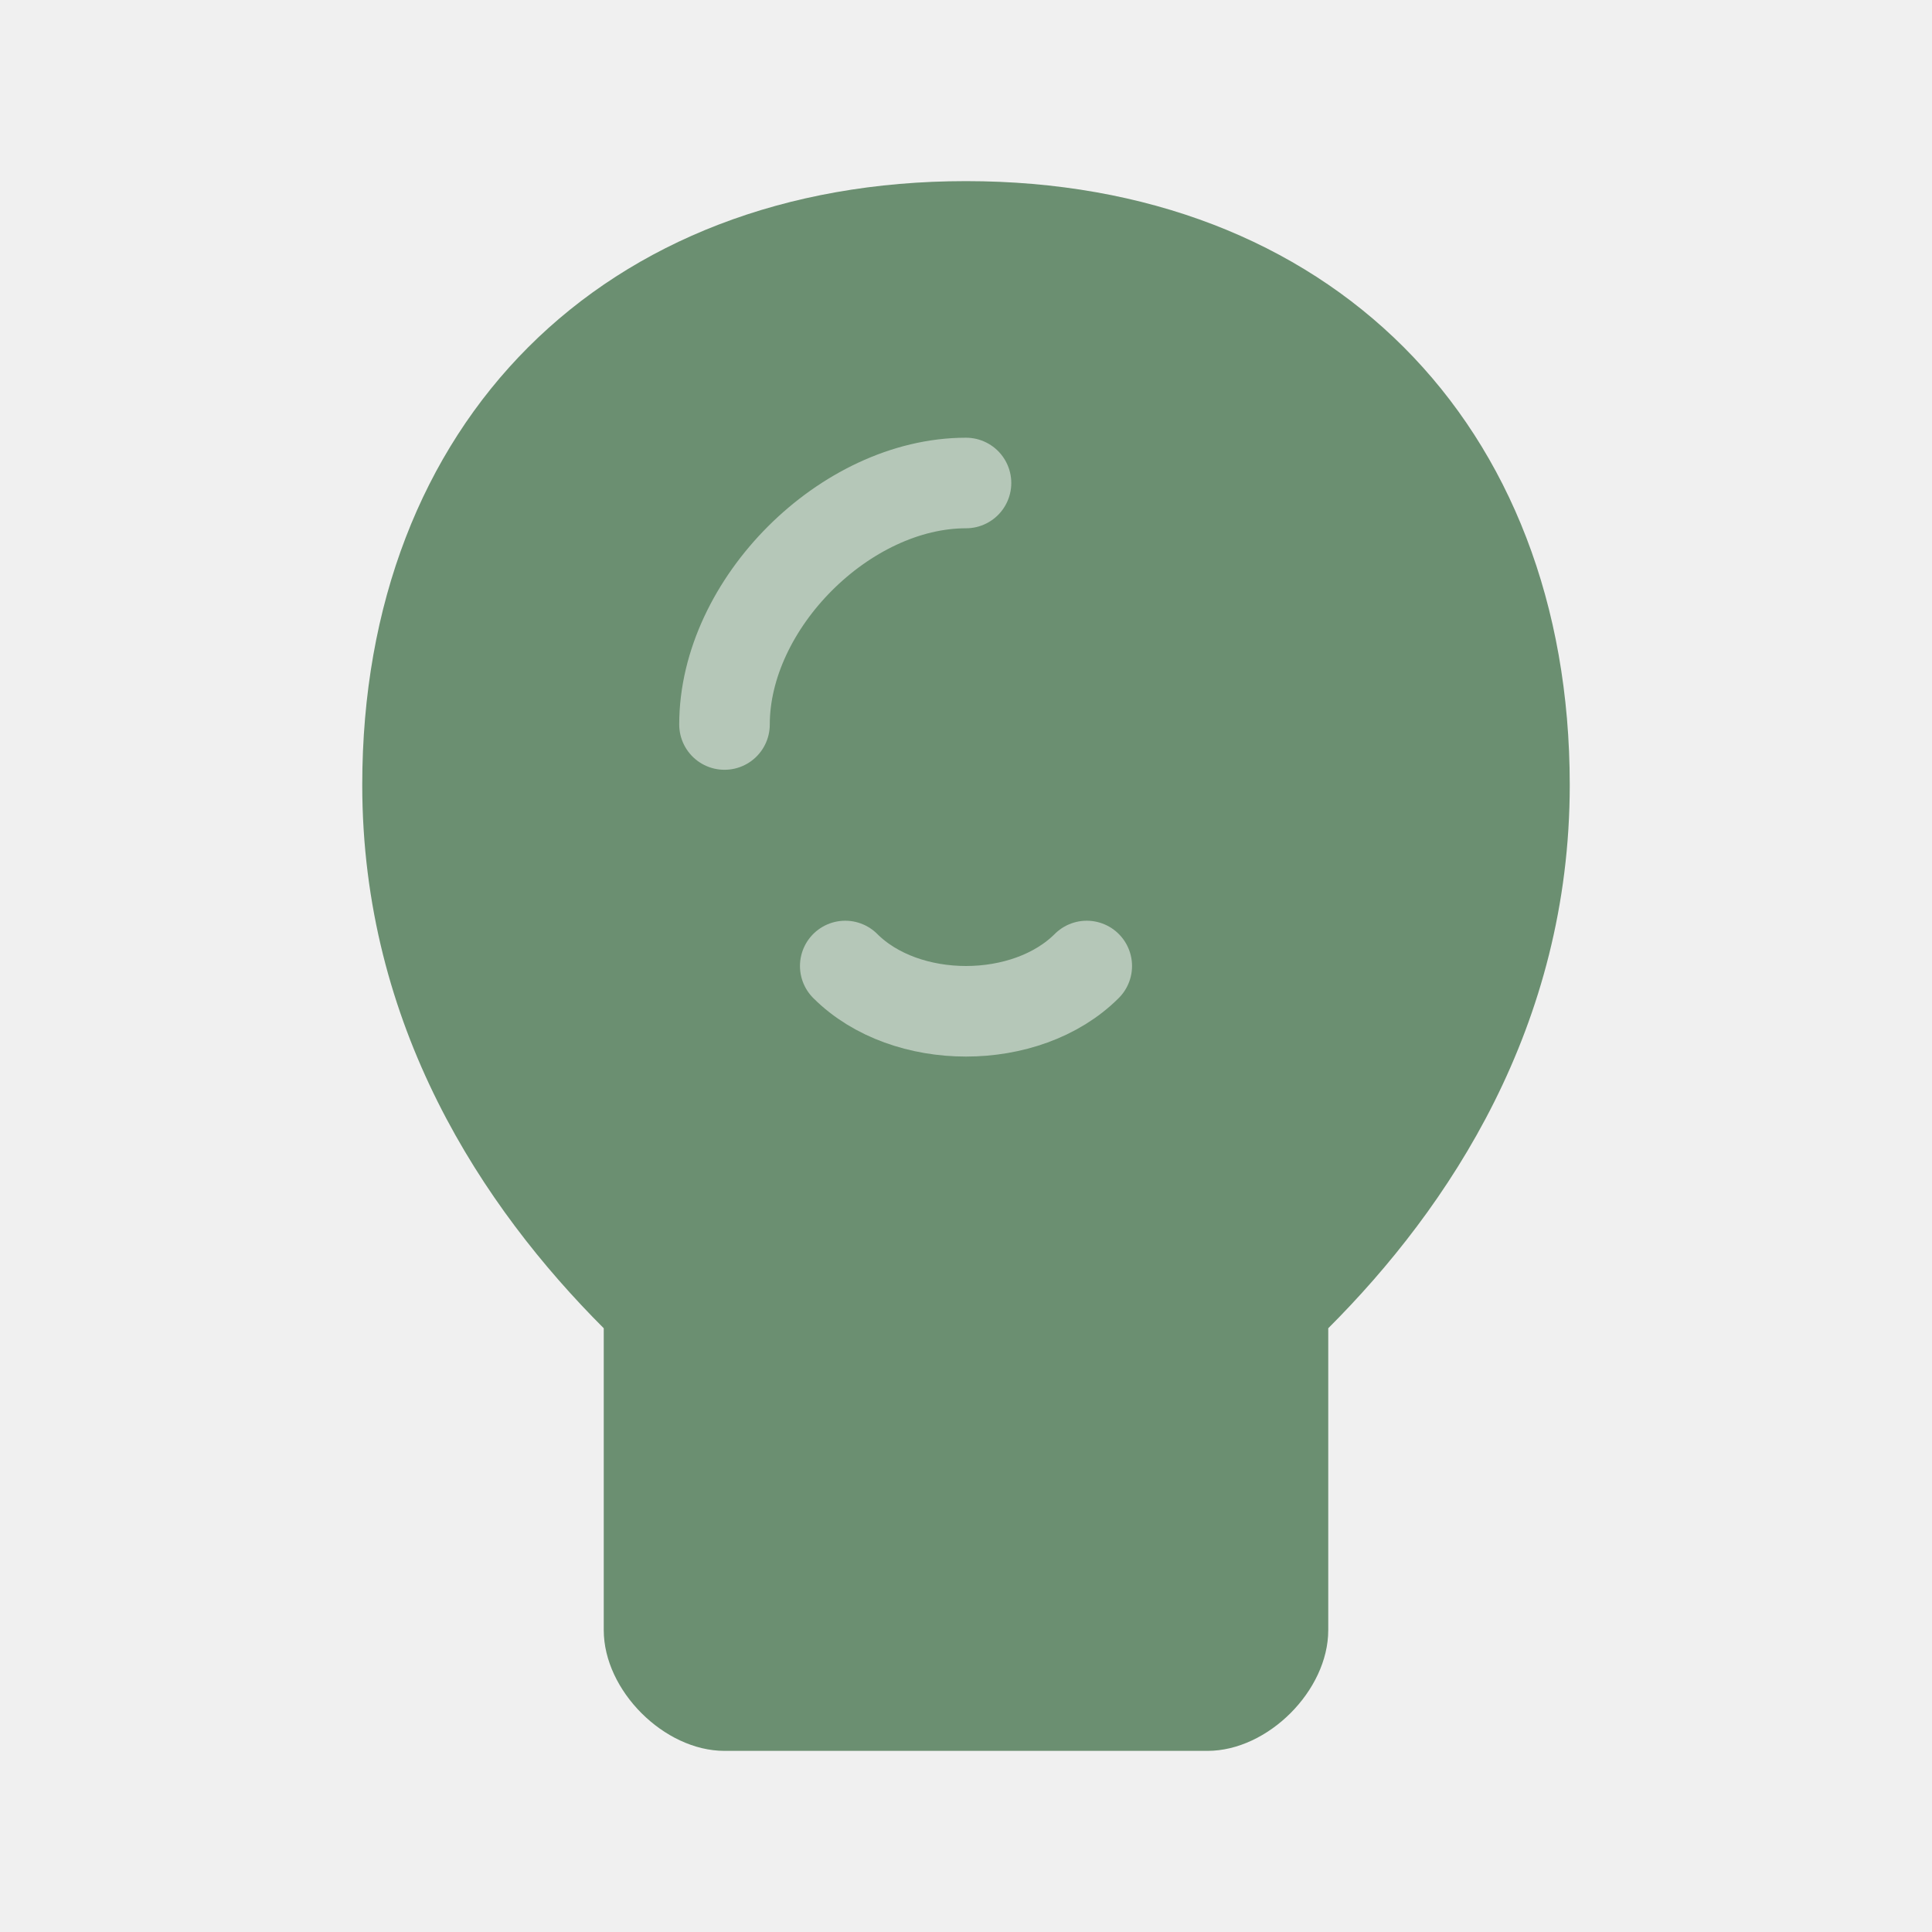
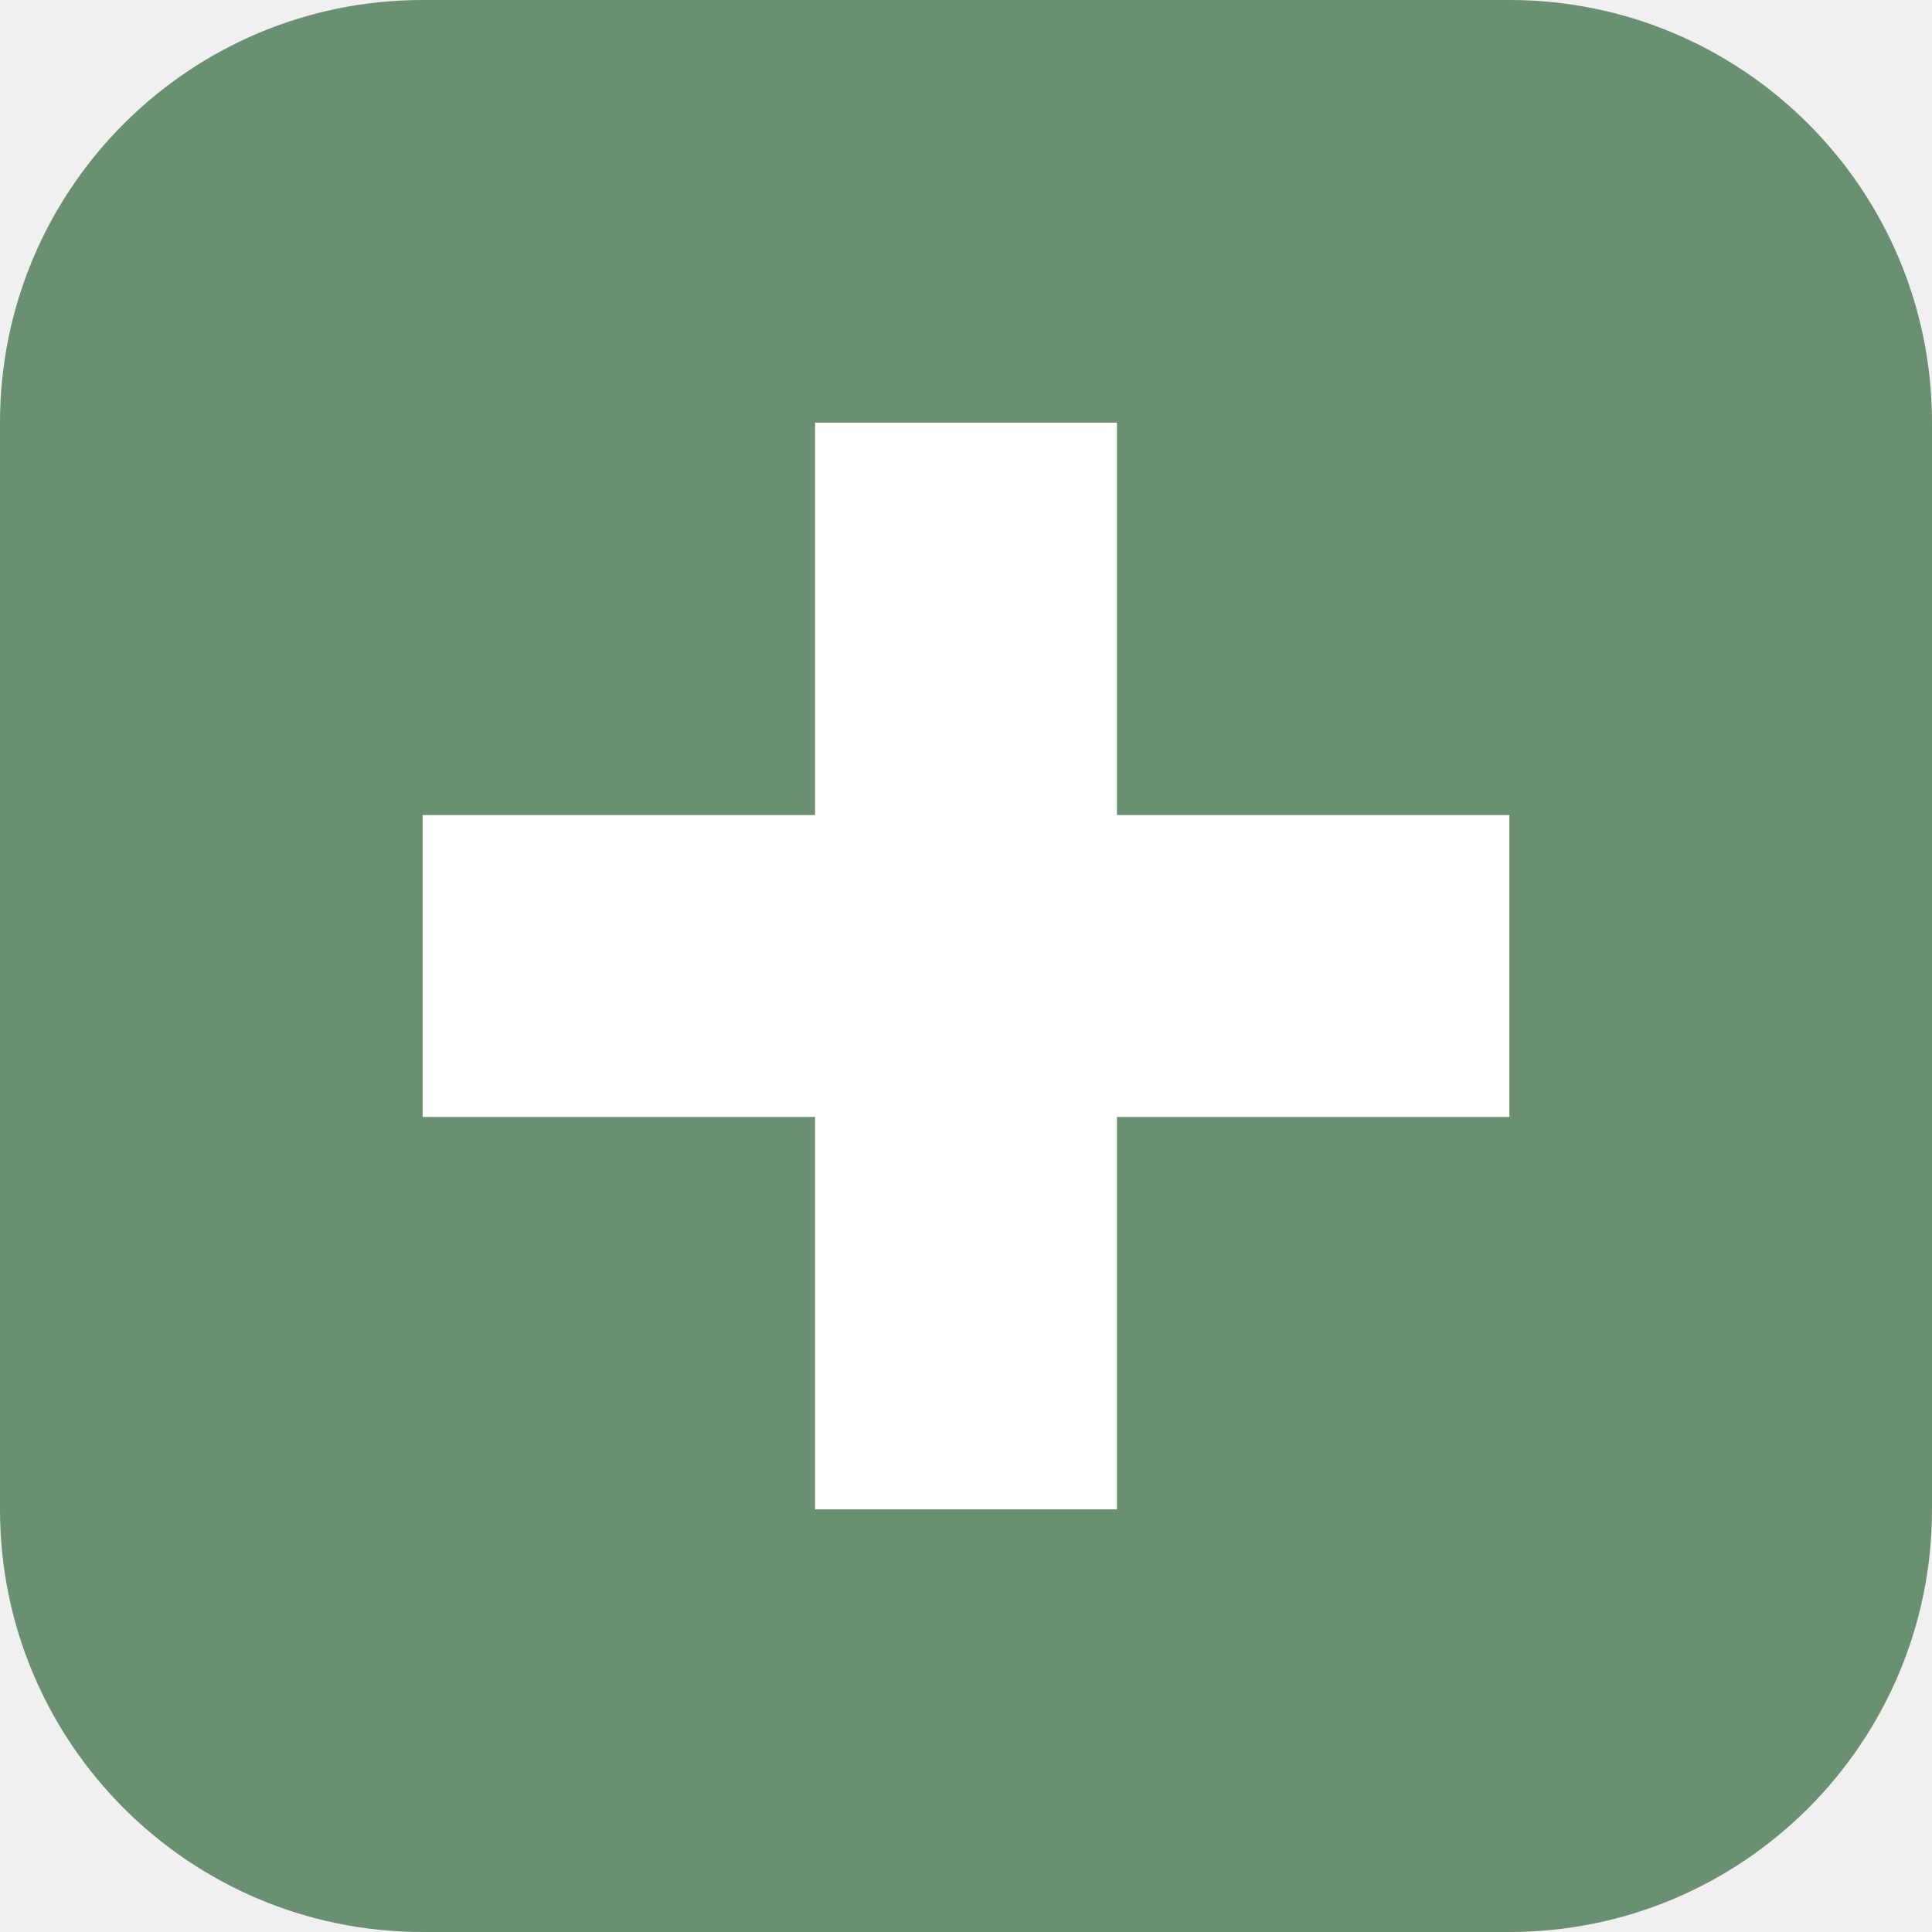
- <svg xmlns="http://www.w3.org/2000/svg" viewBox="0 0 32 32" width="32" height="32">
-   <path d="M16 3C10 3 6 7 6 13c0 4 2 7 4 9v5c0 1 1 2 2 2h8c1 0 2-1 2-2v-5c2-2 4-5 4-9 0-6-4-10-10-10z" fill="#6B8F71" />
-   <path d="M12 12c0-2 2-4 4-4m-2 8c1 1 3 1 4 0" stroke="white" stroke-width="1.5" fill="none" stroke-linecap="round" opacity="0.5" />
+ <svg xmlns="http://www.w3.org/2000/svg" viewBox="0 0 64 64" width="64" height="64">
+   <rect width="64" height="64" rx="14" fill="#6B8F71" />
+   <path d="M27 14h10v13h13v10H37v13H27V37H14V27h13z" fill="#ffffff" />
</svg>
